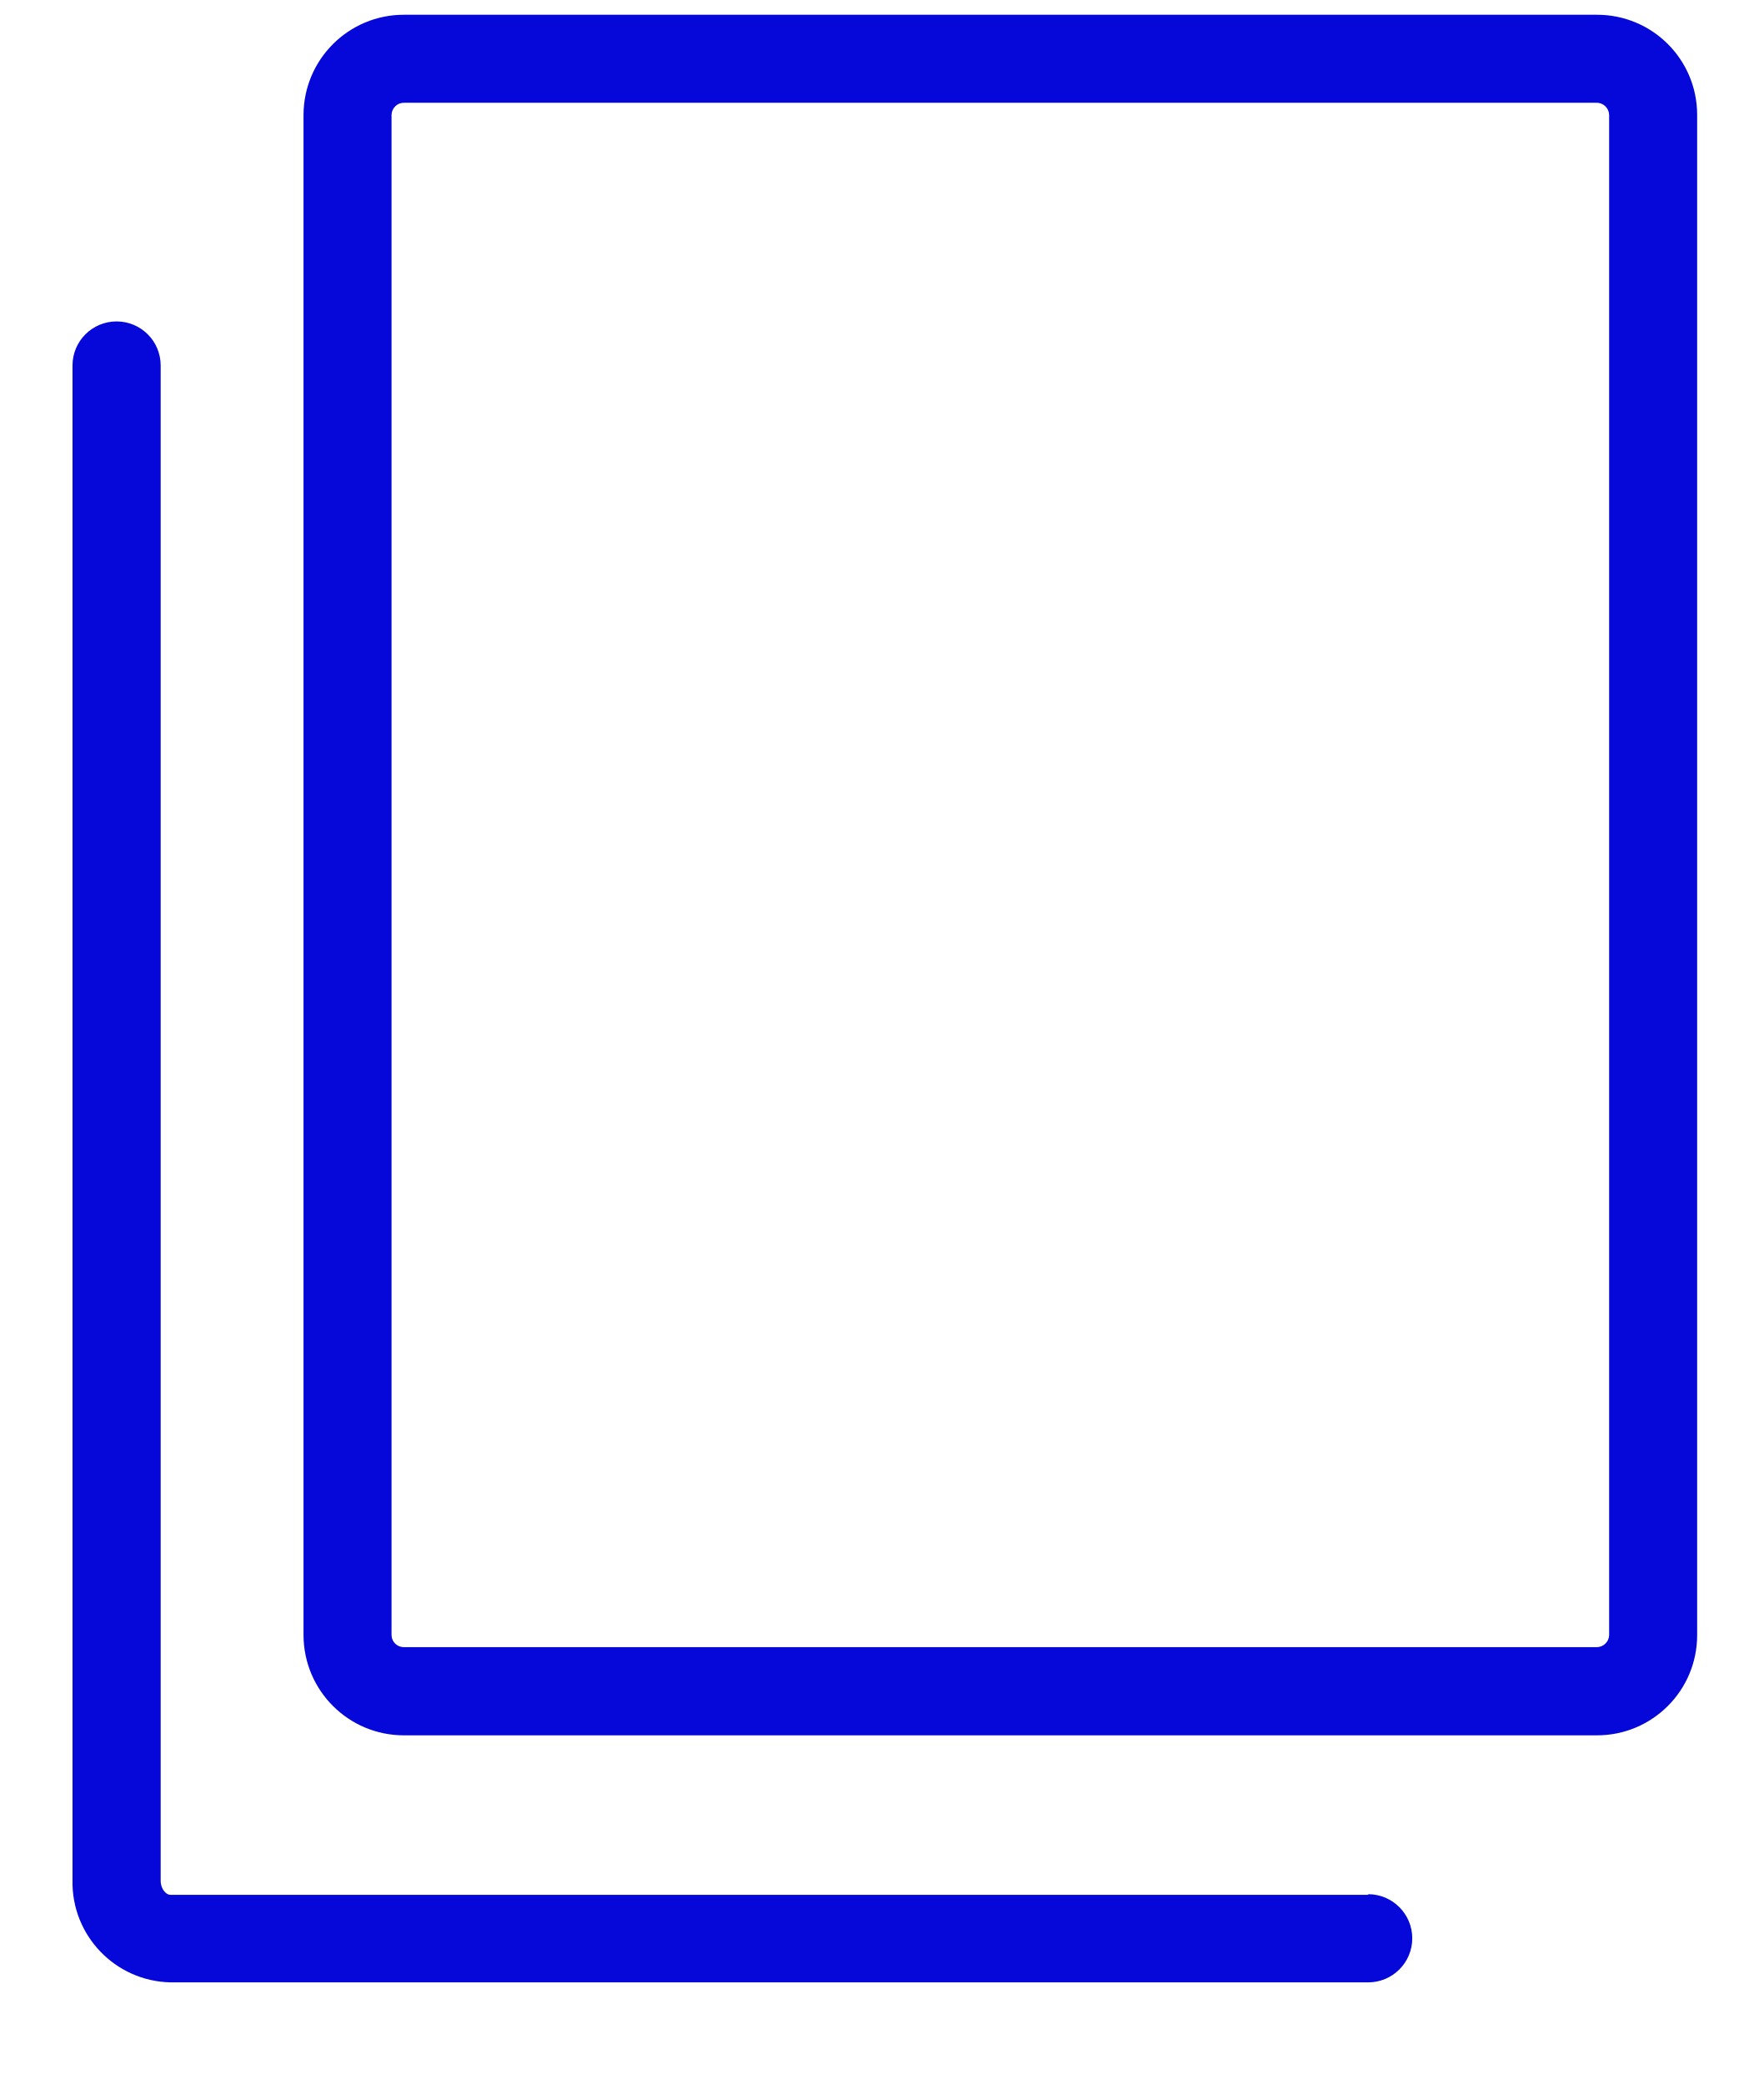
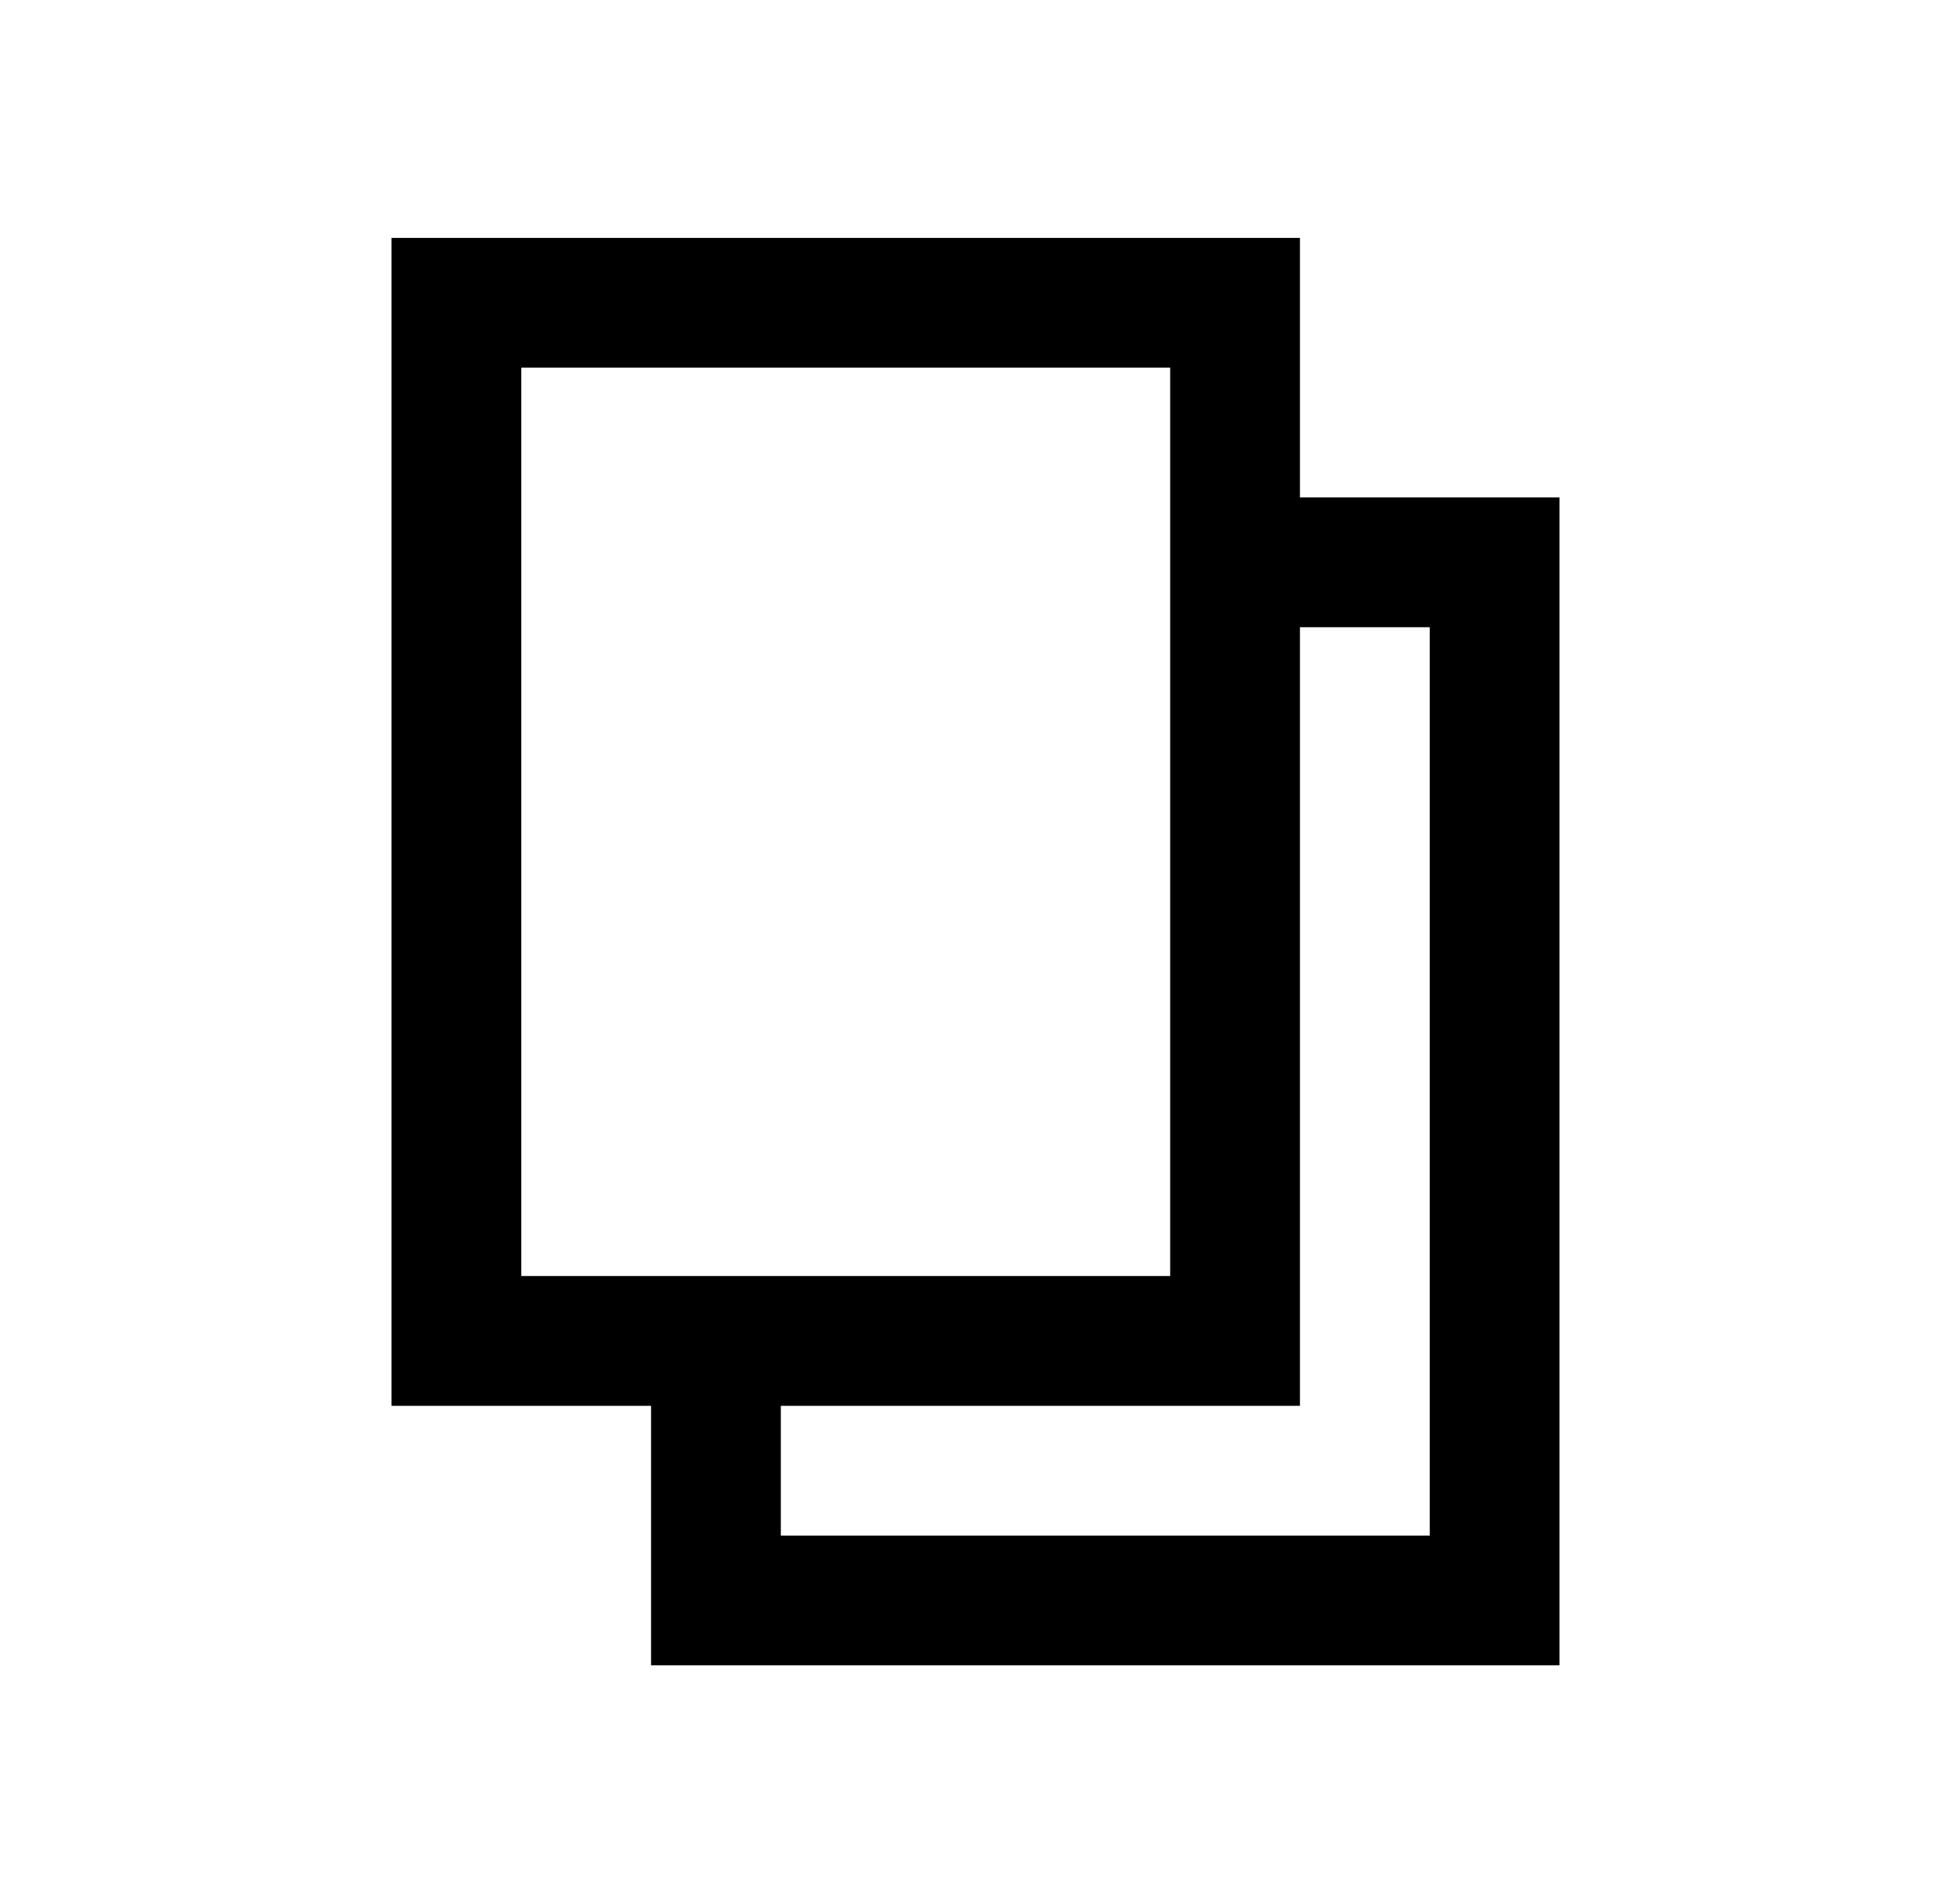
- <svg xmlns="http://www.w3.org/2000/svg" width="11px" height="13px" viewBox="0 0 11 13" version="1.1">
-   <g id="Rubrix" stroke="none" stroke-width="1" fill="none" fill-rule="evenodd">
-     <g id="List" transform="translate(-1398, -224)" fill="#0508D9" fill-rule="nonzero">
-       <g id="Group-11" transform="translate(1283, 224)">
-         <g id="noun_copy_1872451" transform="translate(115, 0)">
-           <g id="Group-12" transform="translate(0.388235, 0)">
-             <path d="M9.573,0.092 L2.131,0.092 C1.786,0.092 1.506,0.371 1.505,0.717 L1.505,10.2 C1.506,10.546 1.786,10.825 2.131,10.825 L9.573,10.825 C9.919,10.825 10.198,10.545 10.198,10.2 L10.198,0.717 C10.198,0.371 9.919,0.092 9.573,0.092 Z M9.649,10.2 C9.648,10.241 9.614,10.274 9.573,10.275 L2.131,10.275 C2.089,10.275 2.055,10.242 2.054,10.2 L2.054,0.717 C2.055,0.675 2.089,0.641 2.131,0.641 L9.573,0.641 C9.614,0.642 9.648,0.675 9.649,0.717 L9.649,10.2 Z" id="Shape" />
-             <path d="M8.146,11.82 L0.674,11.82 C0.649,11.82 0.614,11.785 0.614,11.732 L0.614,2.28 C0.614,2.128 0.491,2.005 0.339,2.005 C0.187,2.005 0.064,2.128 0.064,2.28 L0.064,11.729 C0.057,12.073 0.33,12.358 0.674,12.366 L8.146,12.366 C8.298,12.366 8.421,12.243 8.421,12.091 C8.421,11.94 8.298,11.816 8.146,11.816 L8.146,11.82 Z" id="Shape" />
-           </g>
-         </g>
-       </g>
-     </g>
-   </g>
+ <svg xmlns="http://www.w3.org/2000/svg" width="41" height="40" viewBox="0 0 41 40" fill="none">
+   <path fill-rule="evenodd" clip-rule="evenodd" d="M8.227 29.546V5H27.318V10.454H32.773V35H13.682V29.546H8.227ZM24.591 26.818V7.727H10.955V26.818H24.591ZM27.318 13.182V29.546H16.409V32.273H30.046V13.182H27.318Z" fill="black" />
</svg>
